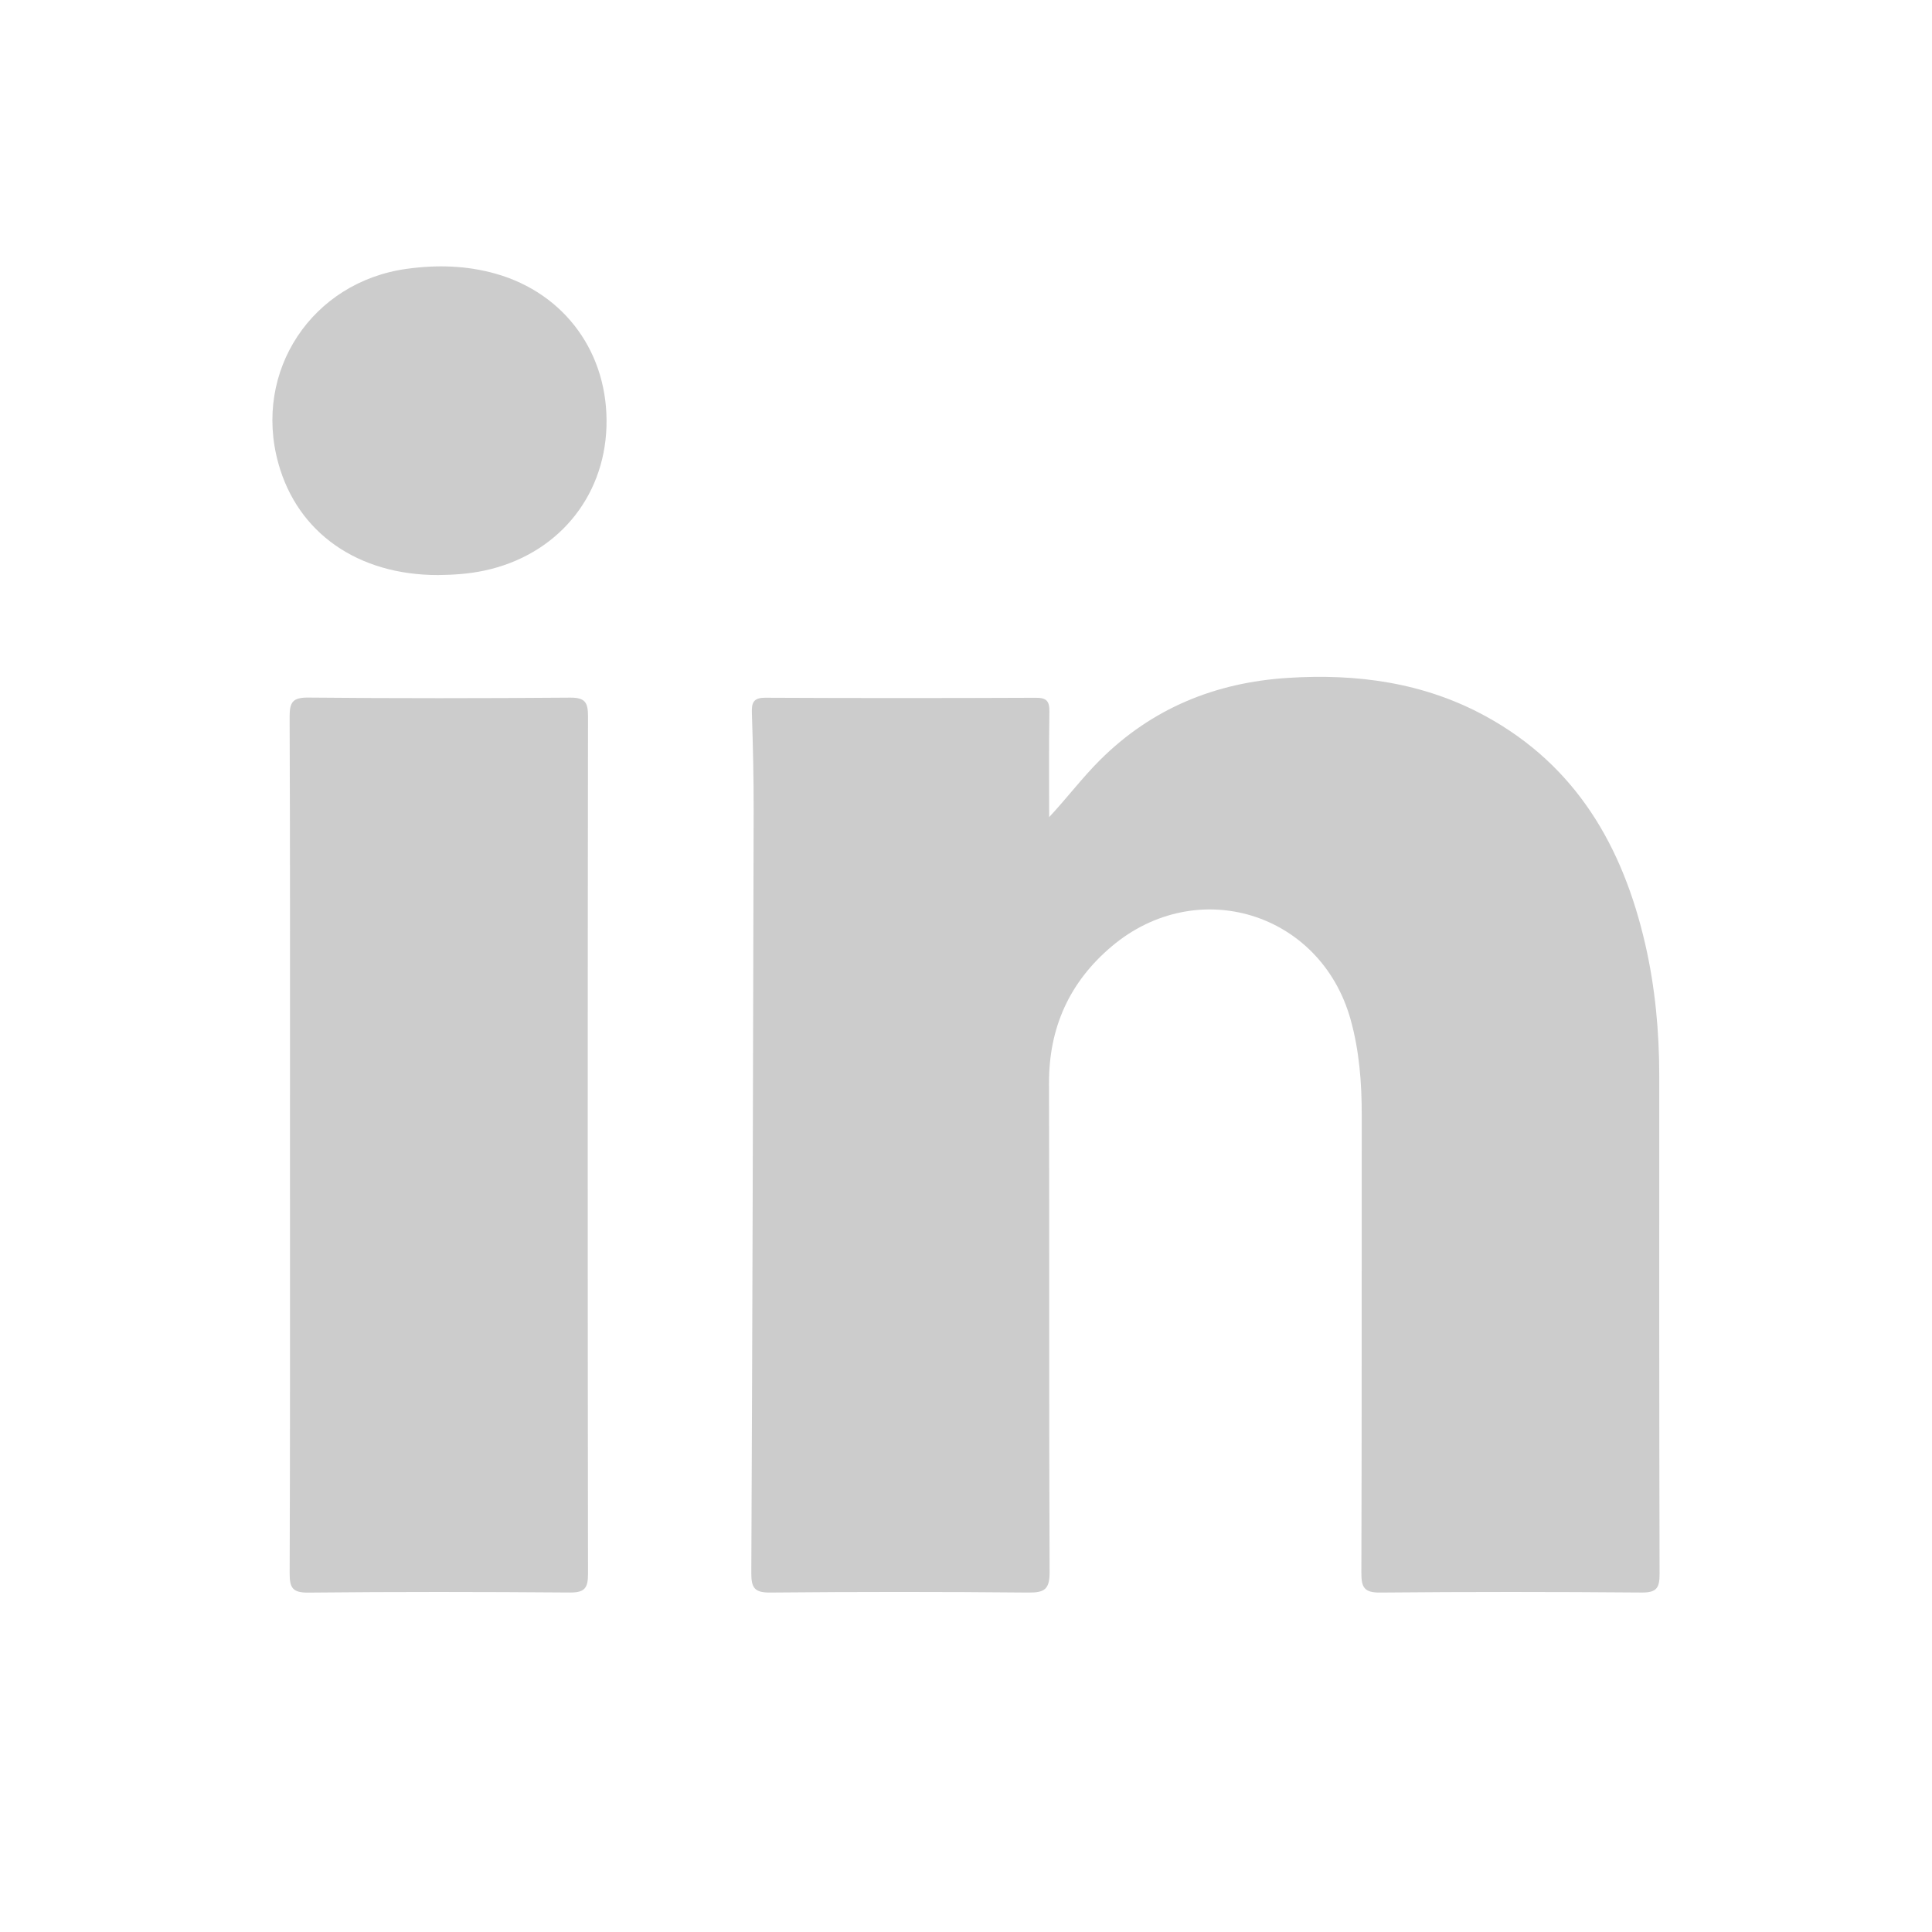
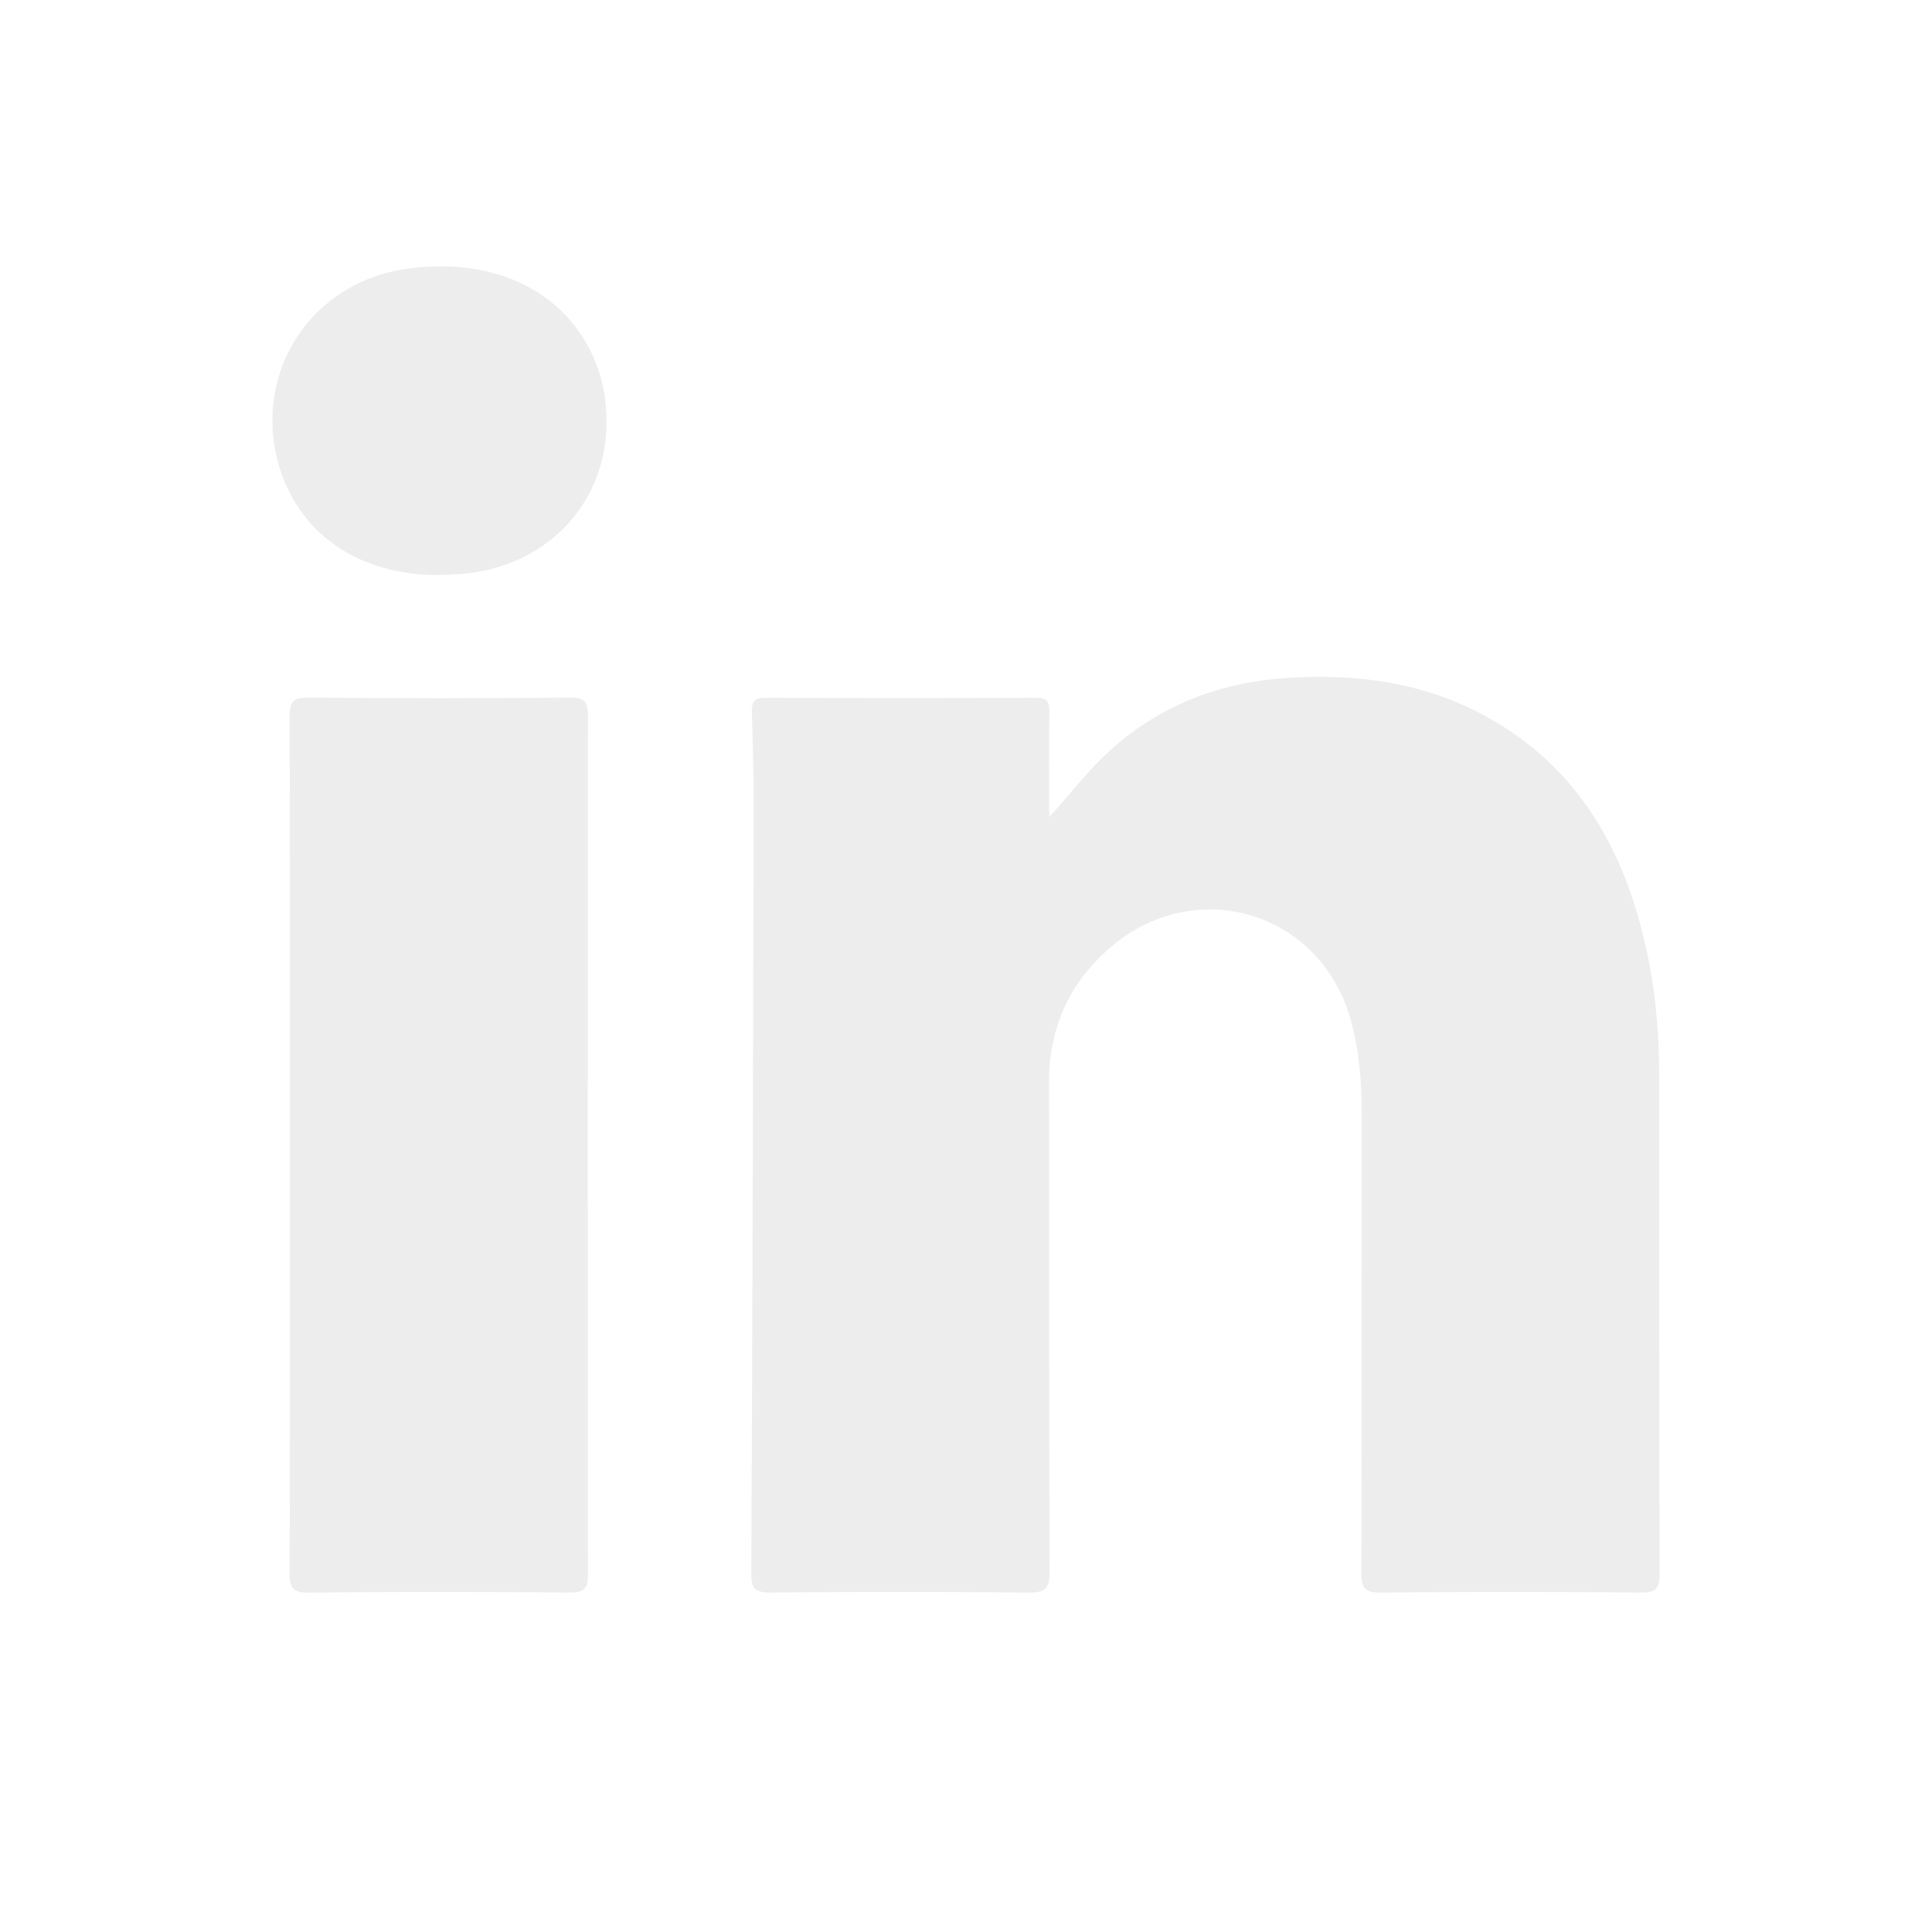
<svg xmlns="http://www.w3.org/2000/svg" version="1.1" x="0px" y="0px" width="180px" height="180px" viewBox="0 0 180 180" enable-background="new 0 0 180 180" xml:space="preserve">
  <g id="Layer_9" display="none">
</g>
  <g id="Layer_1">
</g>
  <g id="Layer_2">
</g>
  <g id="Layer_3">
</g>
  <g id="Layer_4">
</g>
  <g id="Layer_5">
</g>
  <g id="Layer_6">
</g>
  <g id="Layer_7">
</g>
  <g id="Layer_8">
</g>
  <g id="Layer_10">
</g>
  <g id="Layer_11">
</g>
  <g id="Layer_12">
</g>
  <g id="Layer_13">
</g>
  <g id="Layer_14">
</g>
  <g id="Layer_15">
</g>
  <g id="Layer_16">
</g>
  <g id="Layer_17">
</g>
  <g id="Layer_18">
</g>
  <g id="Layer_19">
</g>
  <g id="Layer_20">
</g>
  <g id="Layer_22">
</g>
  <g id="Layer_21">
</g>
  <g id="Layer_30">
</g>
  <g id="Layer_23">
</g>
  <g id="Layer_24">
</g>
  <g id="Layer_25">
</g>
  <g id="Layer_26">
</g>
  <g id="Layer_27">
</g>
  <g id="Layer_28">
    <g id="YGyoPE.tif">
      <g>
-         <path fill-rule="evenodd" clip-rule="evenodd" fill="#CCCCCC" d="M97.747,76.131c1.671-1.79,3.08-3.671,4.754-5.337     c4.841-4.812,10.738-7.206,17.478-7.636c6.447-0.412,12.678,0.424,18.432,3.568c8.449,4.617,12.782,12.158,14.87,21.233     c0.932,4.051,1.309,8.173,1.309,12.327c0.001,15.447-0.014,30.895,0.029,46.343c0.003,1.282-0.249,1.755-1.651,1.743     c-8.127-0.067-16.255-0.072-24.381,0.003c-1.489,0.014-1.756-0.483-1.751-1.843c0.046-14.21,0.019-28.419,0.034-42.629     c0.003-3.026-0.225-6.017-1.045-8.941c-2.794-9.963-14.306-13.495-22.251-6.789c-3.923,3.312-5.855,7.559-5.84,12.745     c0.043,15.179-0.012,30.357,0.055,45.535c0.007,1.601-0.449,1.937-1.971,1.922c-8.019-0.077-16.04-0.074-24.058-0.001     c-1.466,0.014-1.769-0.44-1.762-1.828c0.107-23.682,0.167-47.363,0.218-71.045c0.006-3.014-0.065-6.029-0.164-9.041     c-0.032-0.97,0.106-1.46,1.266-1.453c8.396,0.042,16.793,0.038,25.189,0.003c1-0.005,1.279,0.312,1.263,1.289     C97.714,69.576,97.747,72.854,97.747,76.131z" />
-         <path fill-rule="evenodd" clip-rule="evenodd" fill="#CCCCCC" d="M27.017,106.67c0-13.291,0.021-26.584-0.033-39.876     c-0.006-1.388,0.289-1.816,1.751-1.802c8.125,0.078,16.252,0.07,24.377,0.006c1.381-0.012,1.674,0.425,1.672,1.731     c-0.037,26.639-0.037,53.276,0,79.914c0.002,1.321-0.319,1.738-1.688,1.728c-8.125-0.063-16.252-0.074-24.377,0.008     c-1.503,0.016-1.738-0.485-1.732-1.832C27.036,133.256,27.017,119.963,27.017,106.67z" />
-         <path fill-rule="evenodd" clip-rule="evenodd" fill="#CCCCCC" d="M40.815,53.577c-7.486,0.002-13.096-3.929-14.888-10.431     c-2.365-8.579,3.144-16.882,11.966-18.099c2.809-0.388,5.577-0.316,8.302,0.458c6.472,1.839,10.522,7.462,10.308,14.25     c-0.212,6.699-4.7,11.978-11.366,13.404C43.707,53.465,42.267,53.56,40.815,53.577z" />
+         <path fill-rule="evenodd" clip-rule="evenodd" fill="#ededed" d="M97.747,76.131c1.671-1.79,3.08-3.671,4.754-5.337     c4.841-4.812,10.738-7.206,17.478-7.636c6.447-0.412,12.678,0.424,18.432,3.568c8.449,4.617,12.782,12.158,14.87,21.233     c0.932,4.051,1.309,8.173,1.309,12.327c0.001,15.447-0.014,30.895,0.029,46.343c0.003,1.282-0.249,1.755-1.651,1.743     c-8.127-0.067-16.255-0.072-24.381,0.003c-1.489,0.014-1.756-0.483-1.751-1.843c0.046-14.21,0.019-28.419,0.034-42.629     c0.003-3.026-0.225-6.017-1.045-8.941c-2.794-9.963-14.306-13.495-22.251-6.789c-3.923,3.312-5.855,7.559-5.84,12.745     c0.043,15.179-0.012,30.357,0.055,45.535c0.007,1.601-0.449,1.937-1.971,1.922c-8.019-0.077-16.04-0.074-24.058-0.001     c-1.466,0.014-1.769-0.44-1.762-1.828c0.107-23.682,0.167-47.363,0.218-71.045c0.006-3.014-0.065-6.029-0.164-9.041     c-0.032-0.97,0.106-1.46,1.266-1.453c8.396,0.042,16.793,0.038,25.189,0.003c1-0.005,1.279,0.312,1.263,1.289     C97.714,69.576,97.747,72.854,97.747,76.131z" />
+         <path fill-rule="evenodd" clip-rule="evenodd" fill="#ededed" d="M27.017,106.67c0-13.291,0.021-26.584-0.033-39.876     c-0.006-1.388,0.289-1.816,1.751-1.802c8.125,0.078,16.252,0.07,24.377,0.006c1.381-0.012,1.674,0.425,1.672,1.731     c-0.037,26.639-0.037,53.276,0,79.914c0.002,1.321-0.319,1.738-1.688,1.728c-8.125-0.063-16.252-0.074-24.377,0.008     c-1.503,0.016-1.738-0.485-1.732-1.832C27.036,133.256,27.017,119.963,27.017,106.67z" />
+         <path fill-rule="evenodd" clip-rule="evenodd" fill="#ededed" d="M40.815,53.577c-7.486,0.002-13.096-3.929-14.888-10.431     c-2.365-8.579,3.144-16.882,11.966-18.099c2.809-0.388,5.577-0.316,8.302,0.458c6.472,1.839,10.522,7.462,10.308,14.25     c-0.212,6.699-4.7,11.978-11.366,13.404C43.707,53.465,42.267,53.56,40.815,53.577z" />
      </g>
    </g>
  </g>
  <g id="Layer_29">
</g>
</svg>
